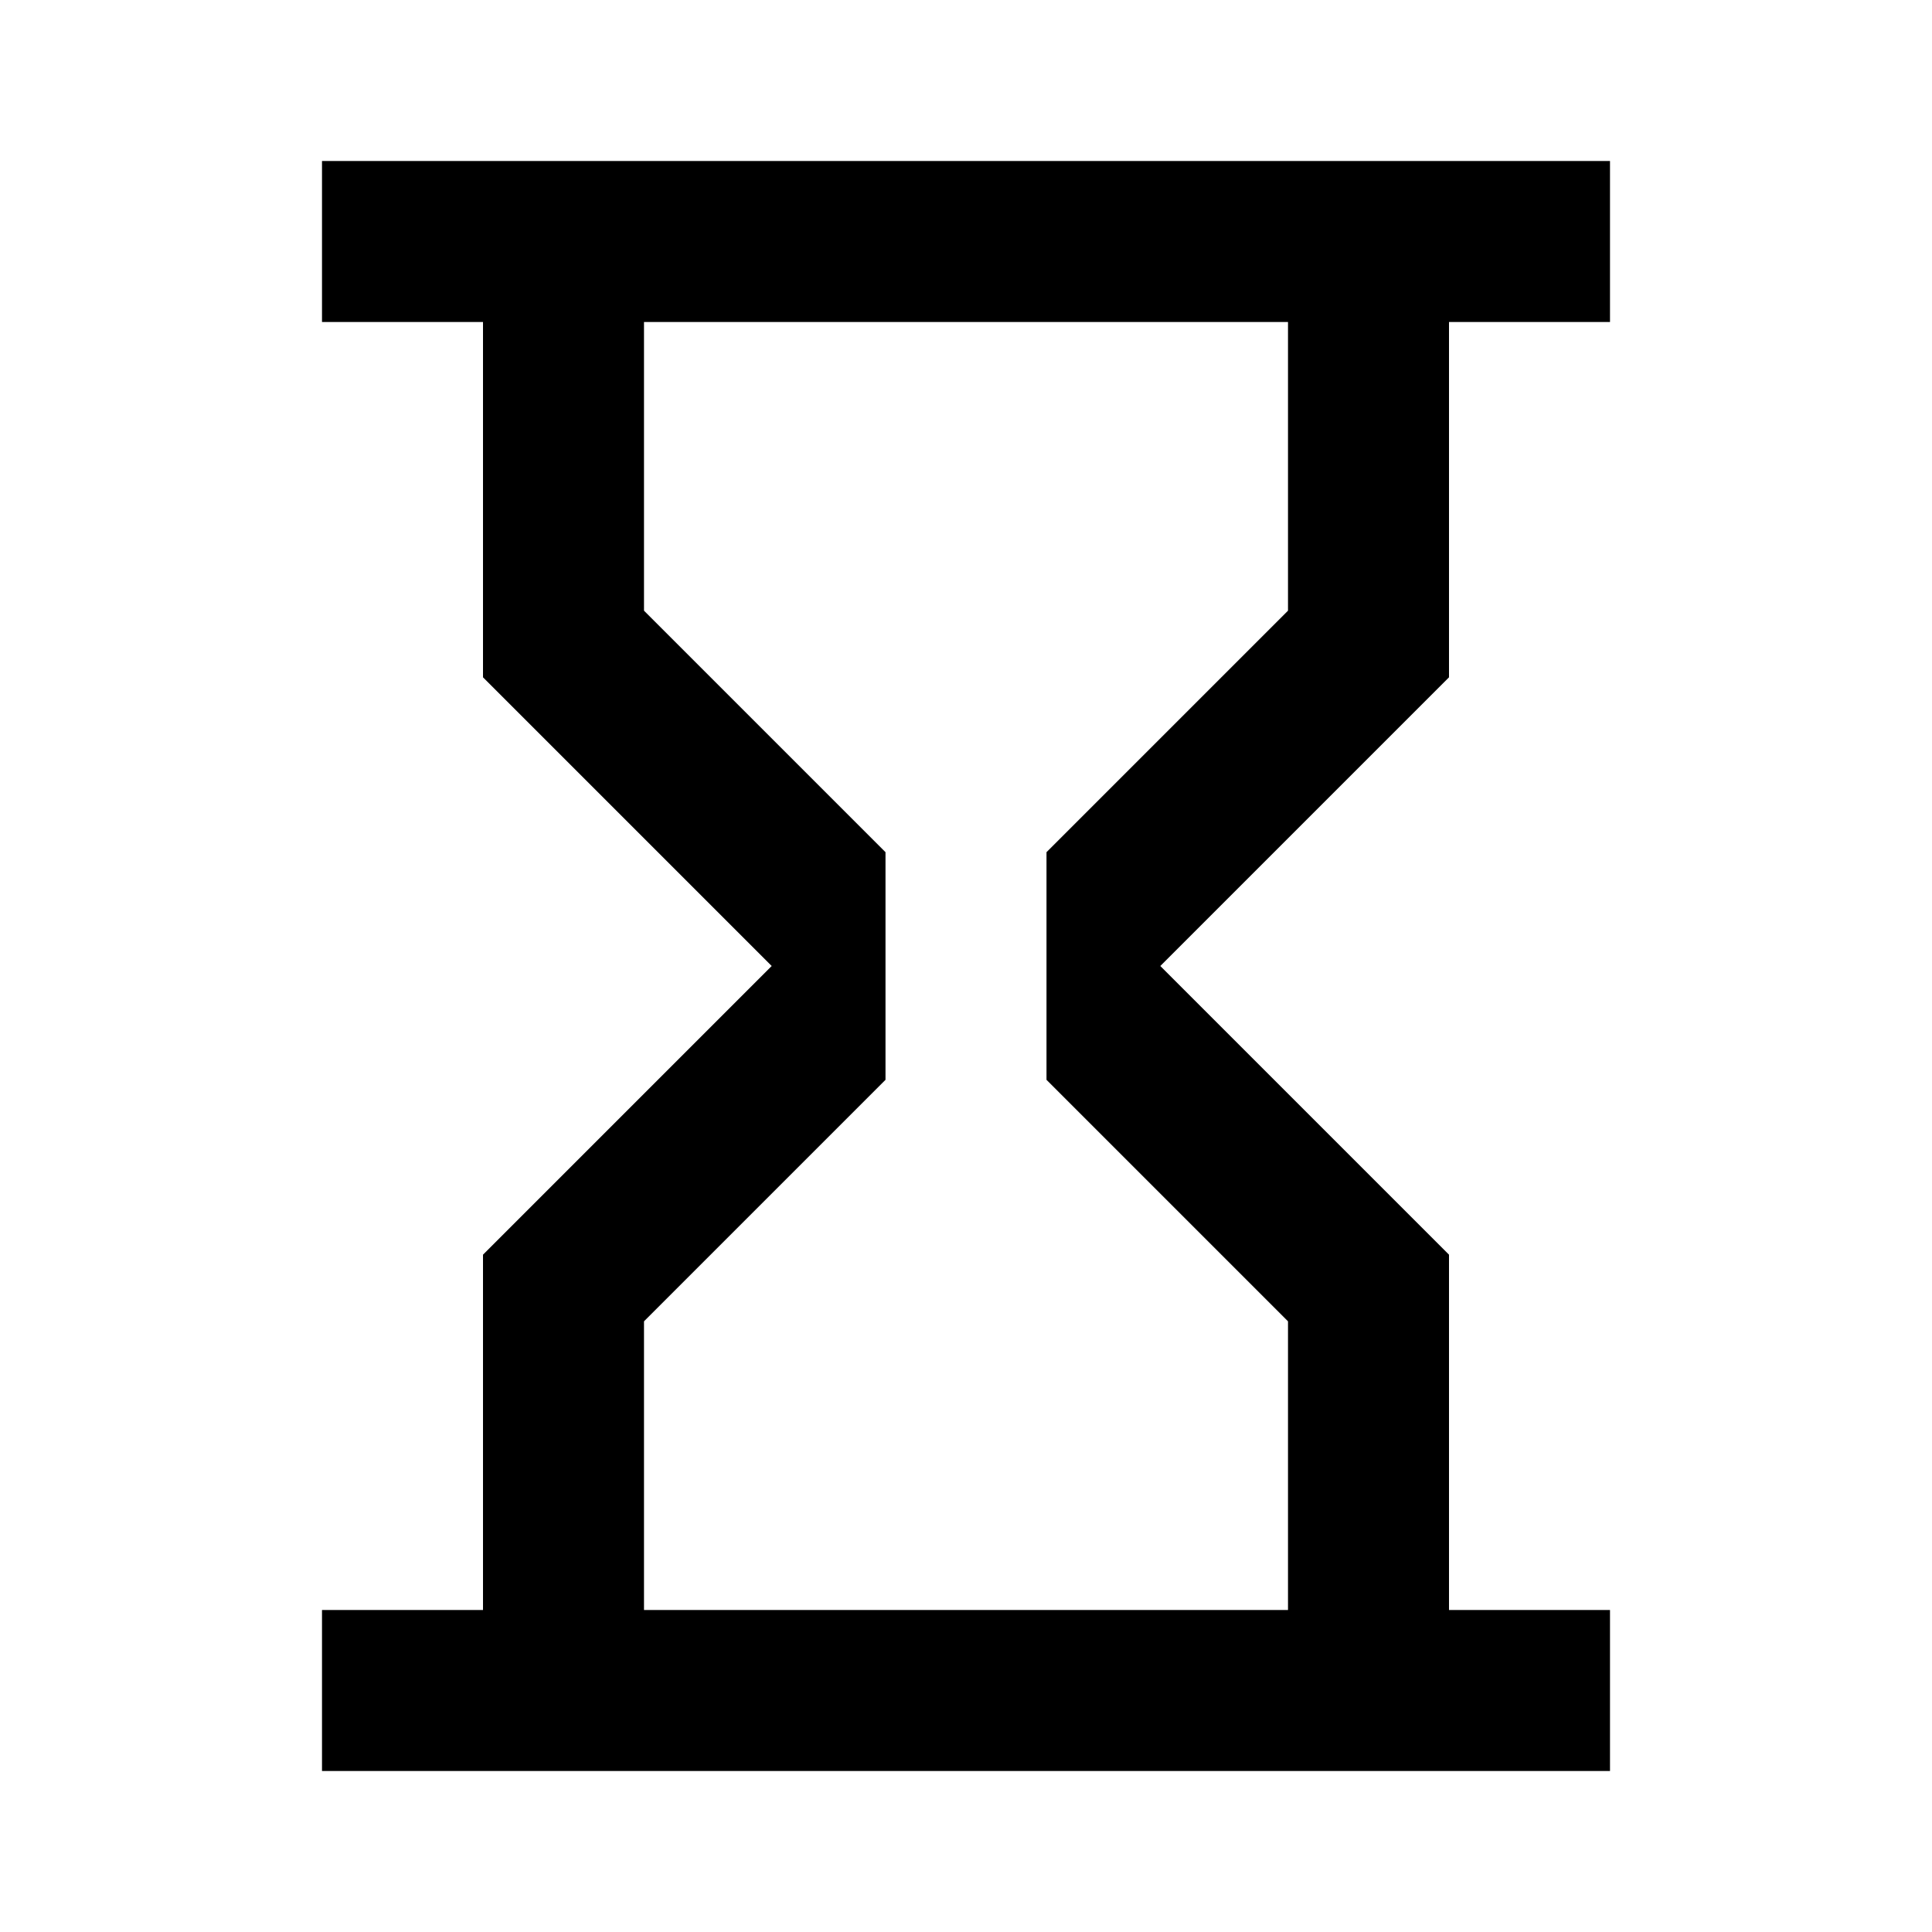
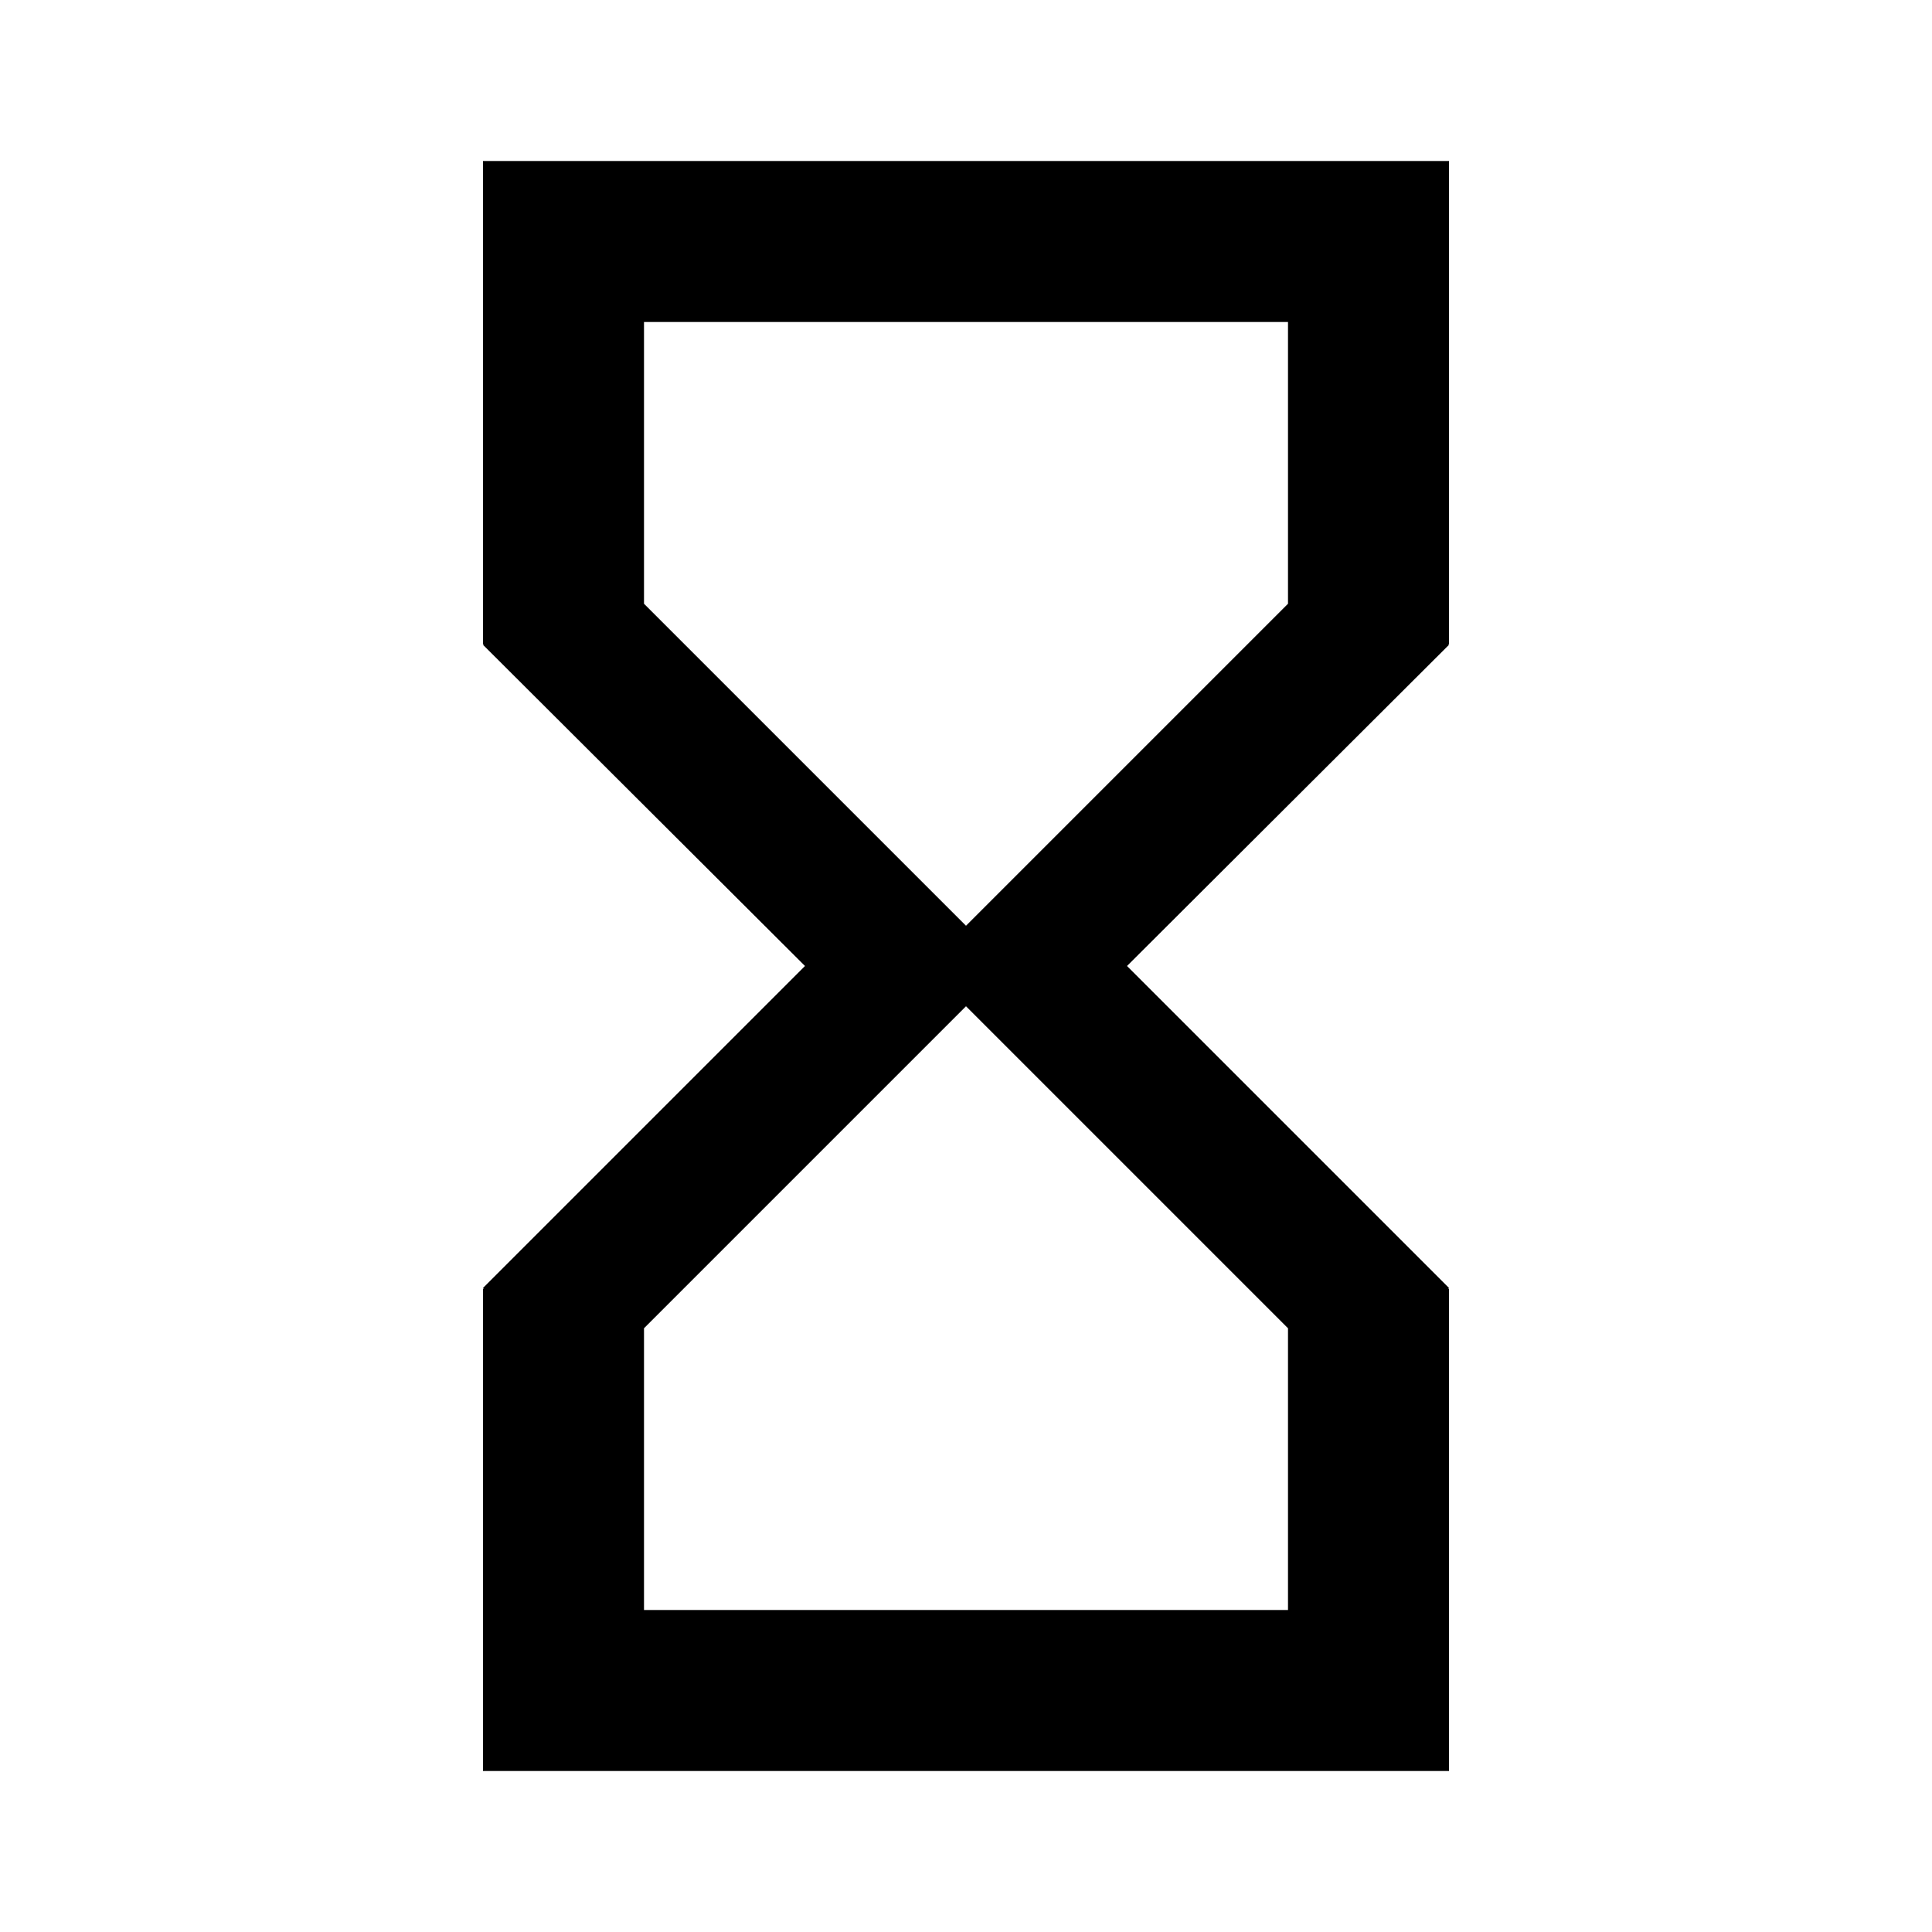
<svg xmlns="http://www.w3.org/2000/svg" version="1.1" baseProfile="full" width="24" height="24" viewBox="0 0 24.00 24.00" enable-background="new 0 0 24.00 24.00" xml:space="preserve">
-   <path fill="#000000" fill-opacity="1" stroke-width="0.2" stroke-linejoin="round" d="M 20,2L 20,4L 18,4L 18,8.414L 14.414,12L 18,15.586L 18,20L 20,20L 20,22L 4,22L 4,20L 6,20L 6,15.586L 9.586,12L 6,8.414L 6,4L 4,4L 4,2L 20,2 Z M 16,16.414L 13,13.414L 13,10.586L 16,7.586L 16,4L 8,4L 8,7.586L 11,10.586L 11,13.414L 8,16.414L 8,20L 16,20L 16,16.414 Z " />
+   <path fill="#000000" fill-opacity="1" stroke-width="0.2" stroke-linejoin="miter" d="M 6,2L 6,8L 6.01,8L 6,8.01L 10,12L 6,16L 6.01,16.01L 6,16.01L 6,22L 18,22L 18,16.01L 17.99,16.01L 18,16L 14,12L 18,8.01L 17.99,8L 18,8L 18,2L 6,2 Z M 16,16.5L 16,20L 8,20L 8,16.5L 12,12.5L 16,16.5 Z M 12,11.5L 8,7.5L 8,4L 16,4L 16,7.5L 12,11.5 Z " />
</svg>
